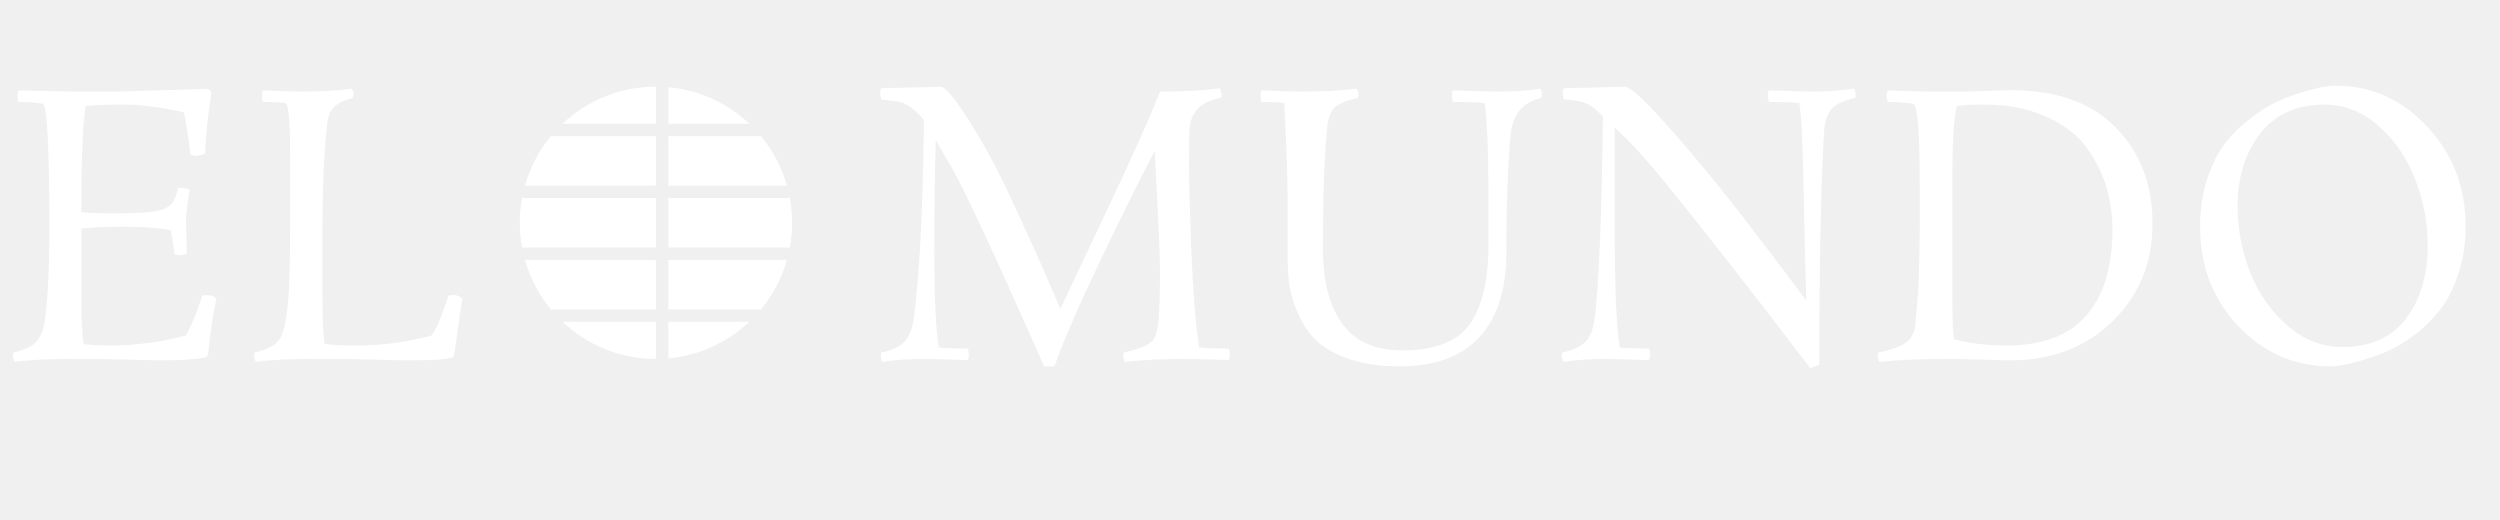
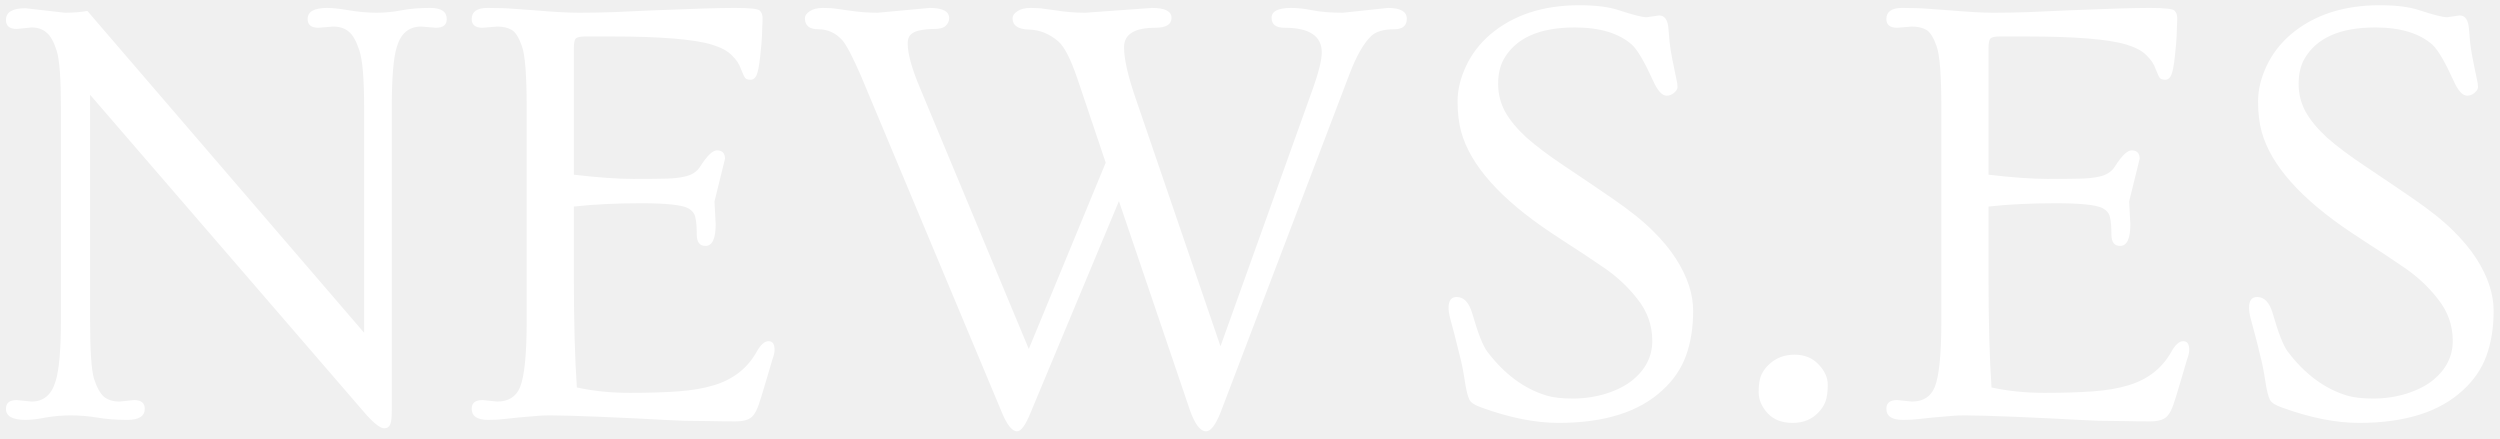
- <svg xmlns="http://www.w3.org/2000/svg" width="202" height="42" viewBox="0 0 202 42" fill="none">
-   <path d="M12.93 29.12L7.8 29H6.21C3.89 29 2.22 29.08 1.2 29.24C1.1 29.12 1.05 28.95 1.05 28.73L1.08 28.49C2.12 28.25 2.8 27.88 3.12 27.38C3.38 26.98 3.55 26.48 3.63 25.88C3.87 24.06 3.99 21.58 3.99 18.44C3.99 11.86 3.81 8.51 3.45 8.39C3.07 8.29 2.41 8.24 1.47 8.24C1.43 8.1 1.41 7.94 1.41 7.76C1.41 7.58 1.43 7.43 1.47 7.31L6.03 7.4H9.48L16.56 7.19C16.9 7.19 17.07 7.3 17.07 7.52C17.07 7.54 17.04 7.78 16.98 8.24C16.78 9.48 16.64 10.87 16.56 12.41C16.32 12.53 16.1 12.59 15.9 12.59C15.72 12.59 15.55 12.55 15.39 12.47C15.15 10.65 14.97 9.52 14.85 9.08C13.03 8.66 11.39 8.45 9.93 8.45C8.49 8.45 7.49 8.49 6.93 8.57C6.69 9.85 6.57 12.7 6.57 17.12C6.89 17.2 7.74 17.24 9.12 17.24C10.5 17.24 11.53 17.2 12.21 17.12C12.89 17.04 13.38 16.88 13.68 16.64C14 16.4 14.24 15.91 14.4 15.17C14.82 15.17 15.13 15.23 15.33 15.35C15.13 16.49 15.03 17.33 15.03 17.87L15.09 20.48C14.95 20.58 14.77 20.63 14.55 20.63L14.13 20.57L13.8 18.59C12.72 18.41 11.46 18.32 10.02 18.32C8.58 18.32 7.43 18.37 6.57 18.47V23.84C6.57 25.72 6.63 27.04 6.75 27.8C7.37 27.88 8.08 27.92 8.88 27.92C10.94 27.92 12.98 27.65 15 27.11C15.3 26.63 15.59 26.01 15.87 25.25C16.15 24.47 16.31 24.01 16.35 23.87C16.47 23.85 16.63 23.84 16.83 23.84C17.03 23.84 17.25 23.93 17.49 24.11C17.19 25.53 16.97 27 16.83 28.52C16.81 28.76 16.68 28.89 16.44 28.91C15.56 29.05 14.39 29.12 12.93 29.12ZM32.802 29.12L27.672 29H25.692C23.432 29 21.762 29.08 20.682 29.24C20.582 29.12 20.532 28.95 20.532 28.73L20.562 28.49C21.602 28.25 22.282 27.88 22.602 27.38C22.862 26.98 23.062 26.22 23.202 25.1C23.362 23.96 23.442 21.77 23.442 18.53V12.47C23.442 9.73 23.312 8.35 23.052 8.33C22.672 8.27 22.072 8.24 21.252 8.24C21.192 8.1 21.162 7.94 21.162 7.76C21.162 7.58 21.192 7.43 21.252 7.31L24.132 7.4C25.972 7.4 27.392 7.32 28.392 7.16C28.512 7.32 28.572 7.48 28.572 7.64L28.512 7.91C27.692 8.13 27.152 8.41 26.892 8.75C26.632 9.07 26.472 9.54 26.412 10.16C26.172 12.62 26.052 15.29 26.052 18.17V23.84C26.052 25.72 26.112 27.04 26.232 27.8C26.952 27.88 27.792 27.92 28.752 27.92C30.812 27.92 32.852 27.65 34.872 27.11C35.192 26.65 35.482 26.04 35.742 25.28C36.022 24.5 36.192 24.03 36.252 23.87C36.352 23.85 36.502 23.84 36.702 23.84C36.902 23.84 37.122 23.93 37.362 24.11C37.282 24.53 37.152 25.41 36.972 26.75C36.792 28.09 36.682 28.78 36.642 28.82C36.382 29.02 35.102 29.12 32.802 29.12Z" fill="white" />
-   <path d="M99.28 29.09L96.16 29C94 29 92.25 29.08 90.91 29.24C90.81 29.12 90.76 28.95 90.76 28.73L90.79 28.49C91.99 28.21 92.75 27.91 93.07 27.59C93.39 27.27 93.58 26.59 93.64 25.55C93.7 24.51 93.73 23.43 93.73 22.31C93.73 21.17 93.67 19.44 93.55 17.12L93.31 12.2C92.39 13.9 90.95 16.79 88.99 20.87C87.05 24.95 85.79 27.86 85.21 29.6H84.37C80.47 20.78 77.97 15.41 76.87 13.49L75.61 11.33C75.53 13.81 75.49 16.84 75.49 20.42C75.49 23.98 75.61 26.53 75.85 28.07C76.29 28.13 77.07 28.16 78.19 28.16C78.25 28.32 78.28 28.5 78.28 28.7C78.28 28.88 78.25 29.01 78.19 29.09L74.8 29C73.42 29 72.26 29.08 71.32 29.24C71.22 29.12 71.17 28.95 71.17 28.73L71.2 28.49C72.18 28.27 72.83 27.95 73.15 27.53C73.49 27.11 73.71 26.56 73.81 25.88C74.29 22.46 74.57 17.07 74.65 9.71C74.11 9.03 73.52 8.55 72.88 8.27C72.8 8.25 72.24 8.17 71.2 8.03L71.11 7.61C71.11 7.41 71.14 7.25 71.2 7.13L76 7.01C76.3 7.01 76.81 7.54 77.53 8.6C78.27 9.66 79 10.84 79.72 12.14C80.44 13.42 81.27 15.09 82.21 17.15C83.17 19.21 83.97 20.99 84.61 22.49C85.25 23.99 85.61 24.81 85.69 24.95C85.95 24.37 87.18 21.76 89.38 17.12C91.58 12.46 93.03 9.22 93.73 7.4C95.75 7.4 97.36 7.31 98.56 7.13C98.66 7.31 98.71 7.56 98.71 7.88C97.71 8.1 97.04 8.43 96.7 8.87C96.36 9.31 96.17 9.78 96.13 10.28C96.09 10.78 96.07 11.72 96.07 13.1C96.07 14.48 96.13 16.82 96.25 20.12C96.39 23.42 96.6 26.07 96.88 28.07C97.26 28.13 98.06 28.16 99.28 28.16C99.34 28.3 99.37 28.46 99.37 28.64C99.37 28.82 99.34 28.97 99.28 29.09ZM101.909 7.31L104.789 7.4C106.909 7.4 108.509 7.32 109.589 7.16C109.709 7.32 109.769 7.49 109.769 7.67L109.709 7.91C108.649 8.15 107.979 8.46 107.699 8.84C107.479 9.12 107.329 9.56 107.249 10.16C107.009 12.5 106.889 15.82 106.889 20.12C106.889 22.7 107.409 24.71 108.449 26.15C109.489 27.59 111.109 28.31 113.309 28.31C115.929 28.31 117.739 27.61 118.739 26.21C119.759 24.79 120.269 22.63 120.269 19.73V16.01C120.269 12.37 120.169 9.81 119.969 8.33C119.509 8.27 118.649 8.24 117.389 8.24C117.349 8.08 117.329 7.91 117.329 7.73C117.329 7.53 117.349 7.39 117.389 7.31L120.929 7.4C122.449 7.4 123.619 7.32 124.439 7.16C124.539 7.28 124.589 7.45 124.589 7.67L124.559 7.91C123.019 8.25 122.179 9.29 122.039 11.03C121.819 13.61 121.709 16.76 121.709 20.48C121.709 23.42 120.979 25.68 119.519 27.26C118.079 28.82 115.929 29.6 113.069 29.6C111.549 29.6 110.219 29.41 109.079 29.03C107.959 28.65 107.079 28.17 106.439 27.59C105.819 27.01 105.319 26.3 104.939 25.46C104.559 24.62 104.309 23.83 104.189 23.09C104.089 22.33 104.039 21.51 104.039 20.63V16.04C104.039 14.42 103.949 11.85 103.769 8.33C103.389 8.27 102.769 8.24 101.909 8.24C101.869 8.1 101.849 7.94 101.849 7.76C101.849 7.58 101.869 7.43 101.909 7.31ZM133.232 29.09L129.843 29C128.463 29 127.303 29.08 126.363 29.24C126.243 29.08 126.183 28.91 126.183 28.73L126.243 28.49C127.283 28.25 127.973 27.88 128.313 27.38C128.573 26.98 128.743 26.48 128.823 25.88C129.183 23.28 129.413 17.79 129.513 9.41C129.013 8.87 128.573 8.52 128.193 8.36C127.813 8.2 127.203 8.09 126.363 8.03C126.303 7.91 126.273 7.76 126.273 7.58C126.273 7.38 126.303 7.23 126.363 7.13L131.283 7.01C131.883 7.01 133.903 9.07 137.343 13.19C139.303 15.51 142.173 19.21 145.953 24.29C145.893 22.73 145.823 19.95 145.743 15.95C145.683 11.93 145.563 9.39 145.383 8.33C144.943 8.27 144.133 8.24 142.952 8.24C142.873 8.08 142.833 7.92 142.833 7.76C142.833 7.58 142.863 7.43 142.923 7.31L146.313 7.4C147.693 7.4 148.853 7.32 149.793 7.16C149.893 7.28 149.943 7.45 149.943 7.67L149.913 7.91C148.933 8.13 148.283 8.44 147.963 8.84C147.643 9.24 147.453 9.8 147.393 10.52C147.133 14.68 147.003 20.99 147.003 29.45L146.283 29.75L145.623 28.91C141.803 23.87 138.063 19.09 134.403 14.57C132.963 12.81 131.653 11.39 130.473 10.31C130.473 13.01 130.473 16.22 130.473 19.94C130.493 23.66 130.623 26.37 130.863 28.07C131.323 28.13 132.113 28.16 133.232 28.16C133.293 28.32 133.323 28.48 133.323 28.64C133.323 28.8 133.293 28.95 133.232 29.09ZM162.403 29.12L157.963 29C155.243 29 153.213 29.08 151.873 29.24C151.773 29.12 151.723 28.96 151.723 28.76L151.753 28.49C153.153 28.21 154.023 27.82 154.363 27.32C154.543 27.04 154.653 26.82 154.693 26.66C154.733 26.48 154.803 25.79 154.903 24.59C155.023 23.39 155.093 21.34 155.113 18.44V14.96C155.113 10.7 154.943 8.51 154.603 8.39C154.023 8.29 153.333 8.24 152.533 8.24C152.473 8.1 152.443 7.94 152.443 7.76C152.443 7.58 152.473 7.43 152.533 7.31L155.893 7.4H158.773L162.403 7.28C166.143 7.28 168.993 8.29 170.953 10.31C172.933 12.31 173.923 14.9 173.923 18.08C173.923 21.24 172.843 23.87 170.683 25.97C168.523 28.07 165.763 29.12 162.403 29.12ZM160.363 8.45C159.403 8.45 158.653 8.49 158.113 8.57C157.873 9.45 157.753 11.39 157.753 14.39V23.84C157.753 25.62 157.793 26.81 157.873 27.41C159.213 27.75 160.613 27.92 162.073 27.92C164.993 27.92 167.153 27.12 168.553 25.52C169.973 23.9 170.683 21.59 170.683 18.59C170.683 15.87 169.903 13.54 168.343 11.6C167.543 10.64 166.453 9.88 165.073 9.32C163.713 8.74 162.143 8.45 160.363 8.45ZM199.22 18.29C199.22 19.69 199.02 20.98 198.62 22.16C198.24 23.32 197.75 24.28 197.15 25.04C196.57 25.78 195.89 26.45 195.11 27.05C194.33 27.63 193.58 28.08 192.86 28.4C192.16 28.7 191.45 28.95 190.73 29.15C189.67 29.45 188.87 29.6 188.33 29.6C185.41 29.6 182.92 28.52 180.86 26.36C178.8 24.18 177.77 21.49 177.77 18.29C177.77 16.89 177.96 15.61 178.34 14.45C178.74 13.27 179.23 12.3 179.81 11.54C180.41 10.78 181.1 10.11 181.88 9.53C182.66 8.93 183.41 8.47 184.13 8.15C184.85 7.83 185.56 7.57 186.26 7.37C187.3 7.07 188.11 6.92 188.69 6.92C191.59 6.92 194.07 8.03 196.13 10.25C198.19 12.45 199.22 15.13 199.22 18.29ZM189.26 28.04C191.52 28.04 193.23 27.28 194.39 25.76C195.57 24.22 196.16 22.25 196.16 19.85C196.16 17.99 195.82 16.2 195.14 14.48C194.48 12.76 193.5 11.33 192.2 10.19C190.9 9.03 189.44 8.45 187.82 8.45C185.56 8.45 183.82 9.24 182.6 10.82C181.4 12.38 180.8 14.32 180.8 16.64C180.8 18.5 181.14 20.3 181.82 22.04C182.52 23.76 183.53 25.19 184.85 26.33C186.17 27.47 187.64 28.04 189.26 28.04Z" fill="white" />
-   <path fill-rule="evenodd" clip-rule="evenodd" d="M53 7V10H45.45C47.42 8.14 50.077 7 53 7ZM54 7.045V10H60.55C58.807 8.355 56.527 7.273 54 7.045ZM61.486 11H54V15H63.586C63.166 13.515 62.442 12.158 61.486 11ZM63.819 16H54V20H63.819C63.938 19.351 64 18.683 64 18C64 17.317 63.938 16.649 63.819 16ZM63.586 21H54V25H61.486C62.442 23.842 63.166 22.485 63.586 21ZM60.55 26H54V28.955C56.527 28.727 58.807 27.645 60.55 26ZM53 29V26H45.45C47.42 27.86 50.077 29 53 29ZM44.514 25H53V21H42.414C42.834 22.485 43.558 23.842 44.514 25ZM42.181 20H53V16H42.181C42.062 16.649 42 17.317 42 18C42 18.683 42.062 19.351 42.181 20ZM42.414 15H53V11H44.514C43.558 12.158 42.834 13.515 42.414 15Z" fill="white" />
+ <svg xmlns="http://www.w3.org/2000/svg" width="325" height="57" viewBox="0 0 325 57" fill="none">
+   <path d="M3.312 54.586C1.62 54.586 0.773 54.104 0.773 53.141C0.773 52.385 1.242 52.008 2.18 52.008L4.094 52.203C5.656 52.203 6.698 51.331 7.219 49.586C7.688 48.102 7.922 45.445 7.922 41.617V14.117C7.922 10.263 7.74 7.763 7.375 6.617C7.01 5.445 6.568 4.651 6.047 4.234C5.552 3.792 4.901 3.57 4.094 3.57L2.18 3.766C1.242 3.766 0.773 3.375 0.773 2.594C0.773 1.578 1.62 1.07 3.312 1.07L8.43 1.656C9.523 1.656 10.5 1.578 11.359 1.422L47.336 43.258V14.039C47.336 10.237 47.128 7.737 46.711 6.539C46.32 5.341 45.865 4.534 45.344 4.117C44.823 3.674 44.146 3.453 43.312 3.453L41.398 3.609C40.461 3.609 39.992 3.232 39.992 2.477C39.992 1.513 40.839 1.031 42.531 1.031C43.182 1.031 44.055 1.122 45.148 1.305C46.529 1.539 47.779 1.656 48.898 1.656C50.018 1.656 51.112 1.552 52.18 1.344C53.247 1.135 54.497 1.031 55.93 1.031C57.362 1.031 58.078 1.513 58.078 2.477C58.078 3.232 57.609 3.609 56.672 3.609L54.758 3.453C53.169 3.453 52.115 4.326 51.594 6.07C51.151 7.451 50.93 10.107 50.93 14.039V53.492C50.93 54.378 50.852 54.964 50.695 55.25C50.539 55.536 50.292 55.68 49.953 55.68C49.484 55.68 48.742 55.133 47.727 54.039L11.711 12.32V41.617C11.711 45.55 11.88 48.089 12.219 49.234C12.583 50.354 13.013 51.135 13.508 51.578C14.029 51.995 14.706 52.203 15.539 52.203L17.414 52.008C18.352 52.008 18.82 52.385 18.82 53.141C18.82 54.104 18.065 54.586 16.555 54.586C15.07 54.586 13.742 54.482 12.57 54.273C11.425 54.091 10.305 54 9.211 54C8.117 54 7.036 54.091 5.969 54.273C4.927 54.482 4.042 54.586 3.312 54.586ZM63.469 54.586C62.036 54.586 61.32 54.104 61.32 53.141C61.32 52.385 61.789 52.008 62.727 52.008L64.641 52.203C66.099 52.203 67.088 51.578 67.609 50.328C68.182 48.896 68.469 46.031 68.469 41.734V14.039C68.469 9.768 68.26 7.086 67.844 5.992C67.453 4.872 67.01 4.169 66.516 3.883C66.021 3.596 65.396 3.453 64.641 3.453L62.727 3.609C61.789 3.609 61.32 3.232 61.32 2.477C61.32 1.513 62.01 1.031 63.391 1.031C64.797 1.031 65.943 1.07 66.828 1.148C67.74 1.201 68.651 1.266 69.562 1.344C71.984 1.552 73.885 1.656 75.266 1.656C76.672 1.656 78.156 1.63 79.719 1.578C81.281 1.5 83.026 1.422 84.953 1.344C90.031 1.135 93.547 1.031 95.5 1.031C97.479 1.031 98.573 1.148 98.781 1.383C99.016 1.617 99.133 1.943 99.133 2.359C99.133 2.75 99.12 3.128 99.094 3.492C99.094 3.857 99.081 4.26 99.055 4.703C99.029 5.302 98.951 6.201 98.82 7.398C98.69 8.57 98.534 9.365 98.352 9.781C98.169 10.172 97.909 10.367 97.57 10.367C97.232 10.367 96.997 10.289 96.867 10.133C96.737 9.951 96.555 9.56 96.32 8.961C96.112 8.336 95.721 7.75 95.148 7.203C94.602 6.63 93.729 6.161 92.531 5.797C90.188 5.094 85.852 4.742 79.523 4.742H76.047C75.422 4.742 75.018 4.833 74.836 5.016C74.68 5.198 74.602 5.615 74.602 6.266V22.711C77.701 23.076 80.266 23.258 82.297 23.258C84.354 23.258 85.812 23.245 86.672 23.219C87.557 23.193 88.287 23.115 88.859 22.984C89.875 22.802 90.604 22.346 91.047 21.617C91.932 20.237 92.648 19.547 93.195 19.547C93.898 19.547 94.25 19.912 94.25 20.641L92.883 26.188L93.039 29.156C93.039 31.031 92.596 31.969 91.711 31.969C90.956 31.969 90.578 31.474 90.578 30.484C90.578 29.469 90.513 28.713 90.383 28.219C90.279 27.724 89.953 27.333 89.406 27.047C88.573 26.63 86.542 26.422 83.312 26.422C80.083 26.422 77.18 26.565 74.602 26.852V36.109C74.602 41.865 74.732 46.617 74.992 50.367C77.102 50.836 79.393 51.07 81.867 51.07C84.341 51.07 86.451 51.005 88.195 50.875C89.966 50.745 91.49 50.484 92.766 50.094C95.292 49.339 97.154 47.893 98.352 45.758C98.872 44.82 99.393 44.352 99.914 44.352C100.435 44.352 100.695 44.729 100.695 45.484C100.695 45.797 100.604 46.2 100.422 46.695C100.214 47.372 99.914 48.388 99.523 49.742C99.133 51.07 98.833 52.034 98.625 52.633C98.417 53.232 98.182 53.688 97.922 54C97.531 54.521 96.763 54.781 95.617 54.781C94.471 54.781 93.365 54.768 92.297 54.742C91.229 54.742 90.109 54.729 88.938 54.703C87.583 54.651 85.487 54.547 82.648 54.391C75.565 54.052 71.412 53.935 70.188 54.039C68.963 54.143 68.039 54.221 67.414 54.273C66.789 54.352 66.177 54.417 65.578 54.469C64.979 54.547 64.276 54.586 63.469 54.586ZM180.422 1.031C182.062 1.031 182.883 1.5 182.883 2.438C182.883 3.349 182.336 3.805 181.242 3.805C179.888 3.805 178.898 4.091 178.273 4.664C177.284 5.602 176.333 7.268 175.422 9.664L158.664 53.648C158.013 55.263 157.388 56.07 156.789 56.07C156.034 56.07 155.331 55.146 154.68 53.297L145.461 26.148L133.977 53.648C133.326 55.263 132.74 56.07 132.219 56.07C131.542 56.07 130.839 55.146 130.109 53.297L111.906 9.82C110.812 7.32 110.005 5.784 109.484 5.211C108.625 4.273 107.596 3.805 106.398 3.805C105.227 3.805 104.641 3.336 104.641 2.398C104.641 2.034 104.849 1.721 105.266 1.461C105.682 1.174 106.255 1.031 106.984 1.031C107.714 1.031 108.312 1.07 108.781 1.148C109.25 1.201 109.719 1.266 110.188 1.344C111.49 1.552 112.792 1.656 114.094 1.656L120.852 1.031C122.544 1.031 123.391 1.474 123.391 2.359C123.391 2.724 123.247 3.049 122.961 3.336C122.674 3.622 122.18 3.766 121.477 3.766C120.799 3.766 120.214 3.818 119.719 3.922C119.25 4 118.885 4.13 118.625 4.312C118.208 4.573 118 5.016 118 5.641C118 6.969 118.521 8.87 119.562 11.344L133.742 45.367L143.742 21.148L140.07 10.25C139.211 7.724 138.391 6.109 137.609 5.406C136.438 4.391 135.148 3.87 133.742 3.844C132.336 3.792 131.633 3.31 131.633 2.398C131.633 2.034 131.841 1.721 132.258 1.461C132.674 1.174 133.247 1.031 133.977 1.031C134.706 1.031 135.305 1.07 135.773 1.148C136.242 1.201 136.724 1.266 137.219 1.344C138.495 1.552 139.784 1.656 141.086 1.656L149.758 1.031C151.451 1.031 152.297 1.461 152.297 2.32C152.297 3.18 151.594 3.609 150.188 3.609C147.479 3.609 146.125 4.456 146.125 6.148C146.125 7.685 146.646 9.951 147.688 12.945L158.664 45.016L170.695 11.461C171.451 9.326 171.828 7.776 171.828 6.812C171.828 4.677 170.214 3.609 166.984 3.609C165.865 3.609 165.305 3.18 165.305 2.32C165.305 1.461 166.151 1.031 167.844 1.031C168.677 1.031 169.615 1.135 170.656 1.344C171.724 1.552 173.026 1.656 174.562 1.656L180.422 1.031ZM214.055 2.242L215.695 2.008C216.424 2.008 216.828 2.607 216.906 3.805C216.984 4.977 217.089 5.94 217.219 6.695C217.349 7.451 217.479 8.128 217.609 8.727C217.74 9.326 217.844 9.833 217.922 10.25C218.026 10.667 218.078 11.018 218.078 11.305C218.078 11.565 217.922 11.825 217.609 12.086C217.323 12.32 217.01 12.438 216.672 12.438C216.073 12.438 215.487 11.8 214.914 10.523C213.82 8.102 212.909 6.539 212.18 5.836C210.487 4.326 208 3.57 204.719 3.57C200.135 3.57 197.062 4.938 195.5 7.672C195.005 8.557 194.758 9.638 194.758 10.914C194.758 12.19 195.057 13.388 195.656 14.508C196.281 15.628 197.219 16.76 198.469 17.906C199.745 19.026 201.359 20.237 203.312 21.539C205.266 22.841 207.362 24.26 209.602 25.797C211.841 27.333 213.586 28.727 214.836 29.977C216.086 31.201 217.102 32.425 217.883 33.648C219.367 35.966 220.109 38.219 220.109 40.406C220.109 42.594 219.797 44.547 219.172 46.266C218.547 47.958 217.531 49.443 216.125 50.719C213.078 53.557 208.573 54.977 202.609 54.977C199.589 54.977 196.255 54.312 192.609 52.984C191.776 52.698 191.255 52.372 191.047 52.008C190.812 51.565 190.604 50.732 190.422 49.508C190.24 48.284 190.018 47.177 189.758 46.188C189.523 45.198 189.302 44.312 189.094 43.531L188.547 41.5C188.391 40.901 188.312 40.406 188.312 40.016C188.312 39.078 188.664 38.609 189.367 38.609C190.305 38.609 190.982 39.325 191.398 40.758C192.128 43.31 192.779 44.964 193.352 45.719C195.565 48.635 198.13 50.536 201.047 51.422C201.906 51.682 203.052 51.812 204.484 51.812C205.943 51.812 207.362 51.604 208.742 51.188C210.148 50.745 211.307 50.159 212.219 49.43C213.938 48.023 214.797 46.318 214.797 44.312C214.797 42.281 214.146 40.458 212.844 38.844C211.568 37.203 210.018 35.784 208.195 34.586C206.398 33.362 205.044 32.464 204.133 31.891C203.247 31.318 202.414 30.771 201.633 30.25C195.044 25.849 191.151 21.474 189.953 17.125C189.641 15.979 189.484 14.664 189.484 13.18C189.484 11.695 189.849 10.172 190.578 8.609C191.307 7.047 192.349 5.68 193.703 4.508C196.698 1.956 200.565 0.68 205.305 0.68C207.466 0.68 209.198 0.901 210.5 1.344C212.323 1.943 213.508 2.242 214.055 2.242ZM233.039 54.977C231.659 54.977 230.578 54.56 229.797 53.727C229.016 52.867 228.625 51.956 228.625 50.992C228.625 50.003 228.742 49.247 228.977 48.727C229.237 48.18 229.589 47.711 230.031 47.32C230.917 46.513 231.997 46.109 233.273 46.109C234.576 46.109 235.617 46.526 236.398 47.359C237.206 48.193 237.609 49.078 237.609 50.016C237.609 50.953 237.505 51.695 237.297 52.242C237.089 52.763 236.776 53.232 236.359 53.648C235.526 54.534 234.419 54.977 233.039 54.977ZM247.375 54.586C245.943 54.586 245.227 54.104 245.227 53.141C245.227 52.385 245.695 52.008 246.633 52.008L248.547 52.203C250.005 52.203 250.995 51.578 251.516 50.328C252.089 48.896 252.375 46.031 252.375 41.734V14.039C252.375 9.768 252.167 7.086 251.75 5.992C251.359 4.872 250.917 4.169 250.422 3.883C249.927 3.596 249.302 3.453 248.547 3.453L246.633 3.609C245.695 3.609 245.227 3.232 245.227 2.477C245.227 1.513 245.917 1.031 247.297 1.031C248.703 1.031 249.849 1.07 250.734 1.148C251.646 1.201 252.557 1.266 253.469 1.344C255.891 1.552 257.792 1.656 259.172 1.656C260.578 1.656 262.062 1.63 263.625 1.578C265.188 1.5 266.932 1.422 268.859 1.344C273.938 1.135 277.453 1.031 279.406 1.031C281.385 1.031 282.479 1.148 282.688 1.383C282.922 1.617 283.039 1.943 283.039 2.359C283.039 2.75 283.026 3.128 283 3.492C283 3.857 282.987 4.26 282.961 4.703C282.935 5.302 282.857 6.201 282.727 7.398C282.596 8.57 282.44 9.365 282.258 9.781C282.076 10.172 281.815 10.367 281.477 10.367C281.138 10.367 280.904 10.289 280.773 10.133C280.643 9.951 280.461 9.56 280.227 8.961C280.018 8.336 279.628 7.75 279.055 7.203C278.508 6.63 277.635 6.161 276.438 5.797C274.094 5.094 269.758 4.742 263.43 4.742H259.953C259.328 4.742 258.924 4.833 258.742 5.016C258.586 5.198 258.508 5.615 258.508 6.266V22.711C261.607 23.076 264.172 23.258 266.203 23.258C268.26 23.258 269.719 23.245 270.578 23.219C271.464 23.193 272.193 23.115 272.766 22.984C273.781 22.802 274.51 22.346 274.953 21.617C275.839 20.237 276.555 19.547 277.102 19.547C277.805 19.547 278.156 19.912 278.156 20.641L276.789 26.188L276.945 29.156C276.945 31.031 276.503 31.969 275.617 31.969C274.862 31.969 274.484 31.474 274.484 30.484C274.484 29.469 274.419 28.713 274.289 28.219C274.185 27.724 273.859 27.333 273.312 27.047C272.479 26.63 270.448 26.422 267.219 26.422C263.99 26.422 261.086 26.565 258.508 26.852V36.109C258.508 41.865 258.638 46.617 258.898 50.367C261.008 50.836 263.299 51.07 265.773 51.07C268.247 51.07 270.357 51.005 272.102 50.875C273.872 50.745 275.396 50.484 276.672 50.094C279.198 49.339 281.06 47.893 282.258 45.758C282.779 44.82 283.299 44.352 283.82 44.352C284.341 44.352 284.602 44.729 284.602 45.484C284.602 45.797 284.51 46.2 284.328 46.695C284.12 47.372 283.82 48.388 283.43 49.742C283.039 51.07 282.74 52.034 282.531 52.633C282.323 53.232 282.089 53.688 281.828 54C281.438 54.521 280.669 54.781 279.523 54.781C278.378 54.781 277.271 54.768 276.203 54.742C275.135 54.742 274.016 54.729 272.844 54.703C271.49 54.651 269.393 54.547 266.555 54.391C259.471 54.052 255.318 53.935 254.094 54.039C252.87 54.143 251.945 54.221 251.32 54.273C250.695 54.352 250.083 54.417 249.484 54.469C248.885 54.547 248.182 54.586 247.375 54.586ZM318.117 2.242L319.758 2.008C320.487 2.008 320.891 2.607 320.969 3.805C321.047 4.977 321.151 5.94 321.281 6.695C321.411 7.451 321.542 8.128 321.672 8.727C321.802 9.326 321.906 9.833 321.984 10.25C322.089 10.667 322.141 11.018 322.141 11.305C322.141 11.565 321.984 11.825 321.672 12.086C321.385 12.32 321.073 12.438 320.734 12.438C320.135 12.438 319.549 11.8 318.977 10.523C317.883 8.102 316.971 6.539 316.242 5.836C314.549 4.326 312.062 3.57 308.781 3.57C304.198 3.57 301.125 4.938 299.562 7.672C299.068 8.557 298.82 9.638 298.82 10.914C298.82 12.19 299.12 13.388 299.719 14.508C300.344 15.628 301.281 16.76 302.531 17.906C303.807 19.026 305.422 20.237 307.375 21.539C309.328 22.841 311.424 24.26 313.664 25.797C315.904 27.333 317.648 28.727 318.898 29.977C320.148 31.201 321.164 32.425 321.945 33.648C323.43 35.966 324.172 38.219 324.172 40.406C324.172 42.594 323.859 44.547 323.234 46.266C322.609 47.958 321.594 49.443 320.188 50.719C317.141 53.557 312.635 54.977 306.672 54.977C303.651 54.977 300.318 54.312 296.672 52.984C295.839 52.698 295.318 52.372 295.109 52.008C294.875 51.565 294.667 50.732 294.484 49.508C294.302 48.284 294.081 47.177 293.82 46.188C293.586 45.198 293.365 44.312 293.156 43.531L292.609 41.5C292.453 40.901 292.375 40.406 292.375 40.016C292.375 39.078 292.727 38.609 293.43 38.609C294.367 38.609 295.044 39.325 295.461 40.758C296.19 43.31 296.841 44.964 297.414 45.719C299.628 48.635 302.193 50.536 305.109 51.422C305.969 51.682 307.115 51.812 308.547 51.812C310.005 51.812 311.424 51.604 312.805 51.188C314.211 50.745 315.37 50.159 316.281 49.43C318 48.023 318.859 46.318 318.859 44.312C318.859 42.281 318.208 40.458 316.906 38.844C315.63 37.203 314.081 35.784 312.258 34.586C310.461 33.362 309.107 32.464 308.195 31.891C307.31 31.318 306.477 30.771 305.695 30.25C299.107 25.849 295.214 21.474 294.016 17.125C293.703 15.979 293.547 14.664 293.547 13.18C293.547 11.695 293.911 10.172 294.641 8.609C295.37 7.047 296.411 5.68 297.766 4.508C300.76 1.956 304.628 0.68 309.367 0.68C311.529 0.68 313.26 0.901 314.562 1.344C316.385 1.943 317.57 2.242 318.117 2.242Z" fill="white" />
</svg>
